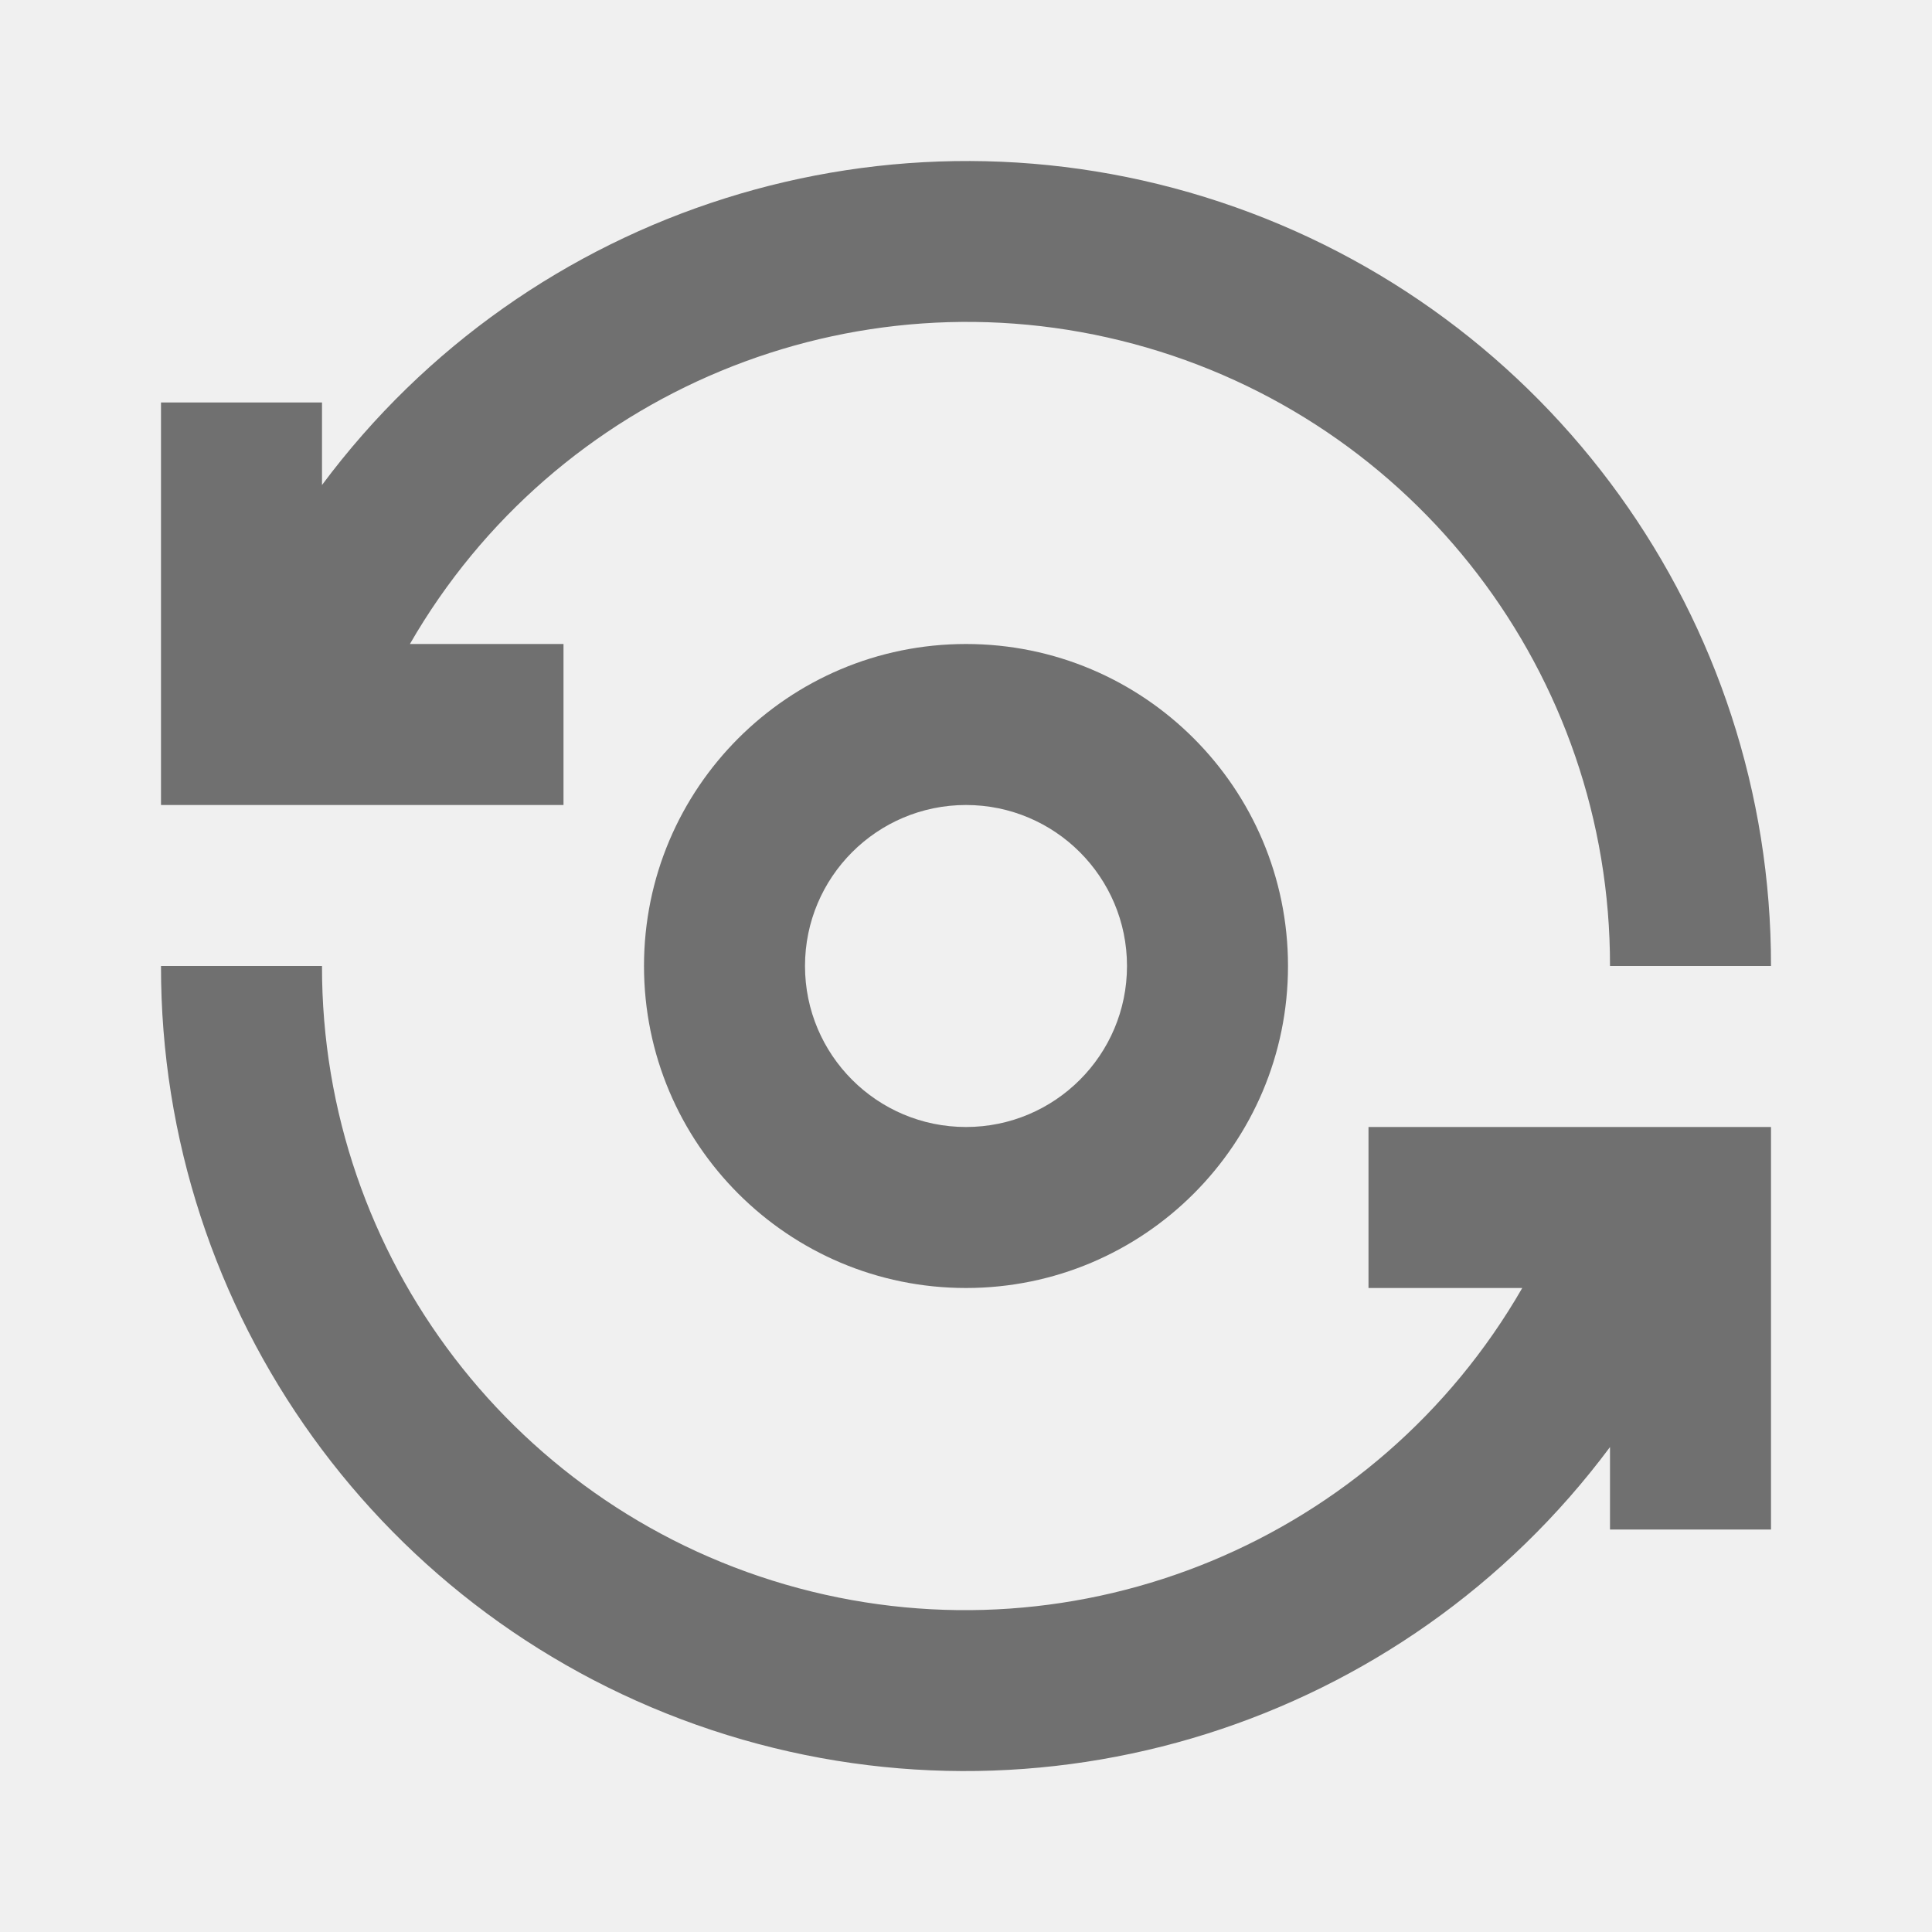
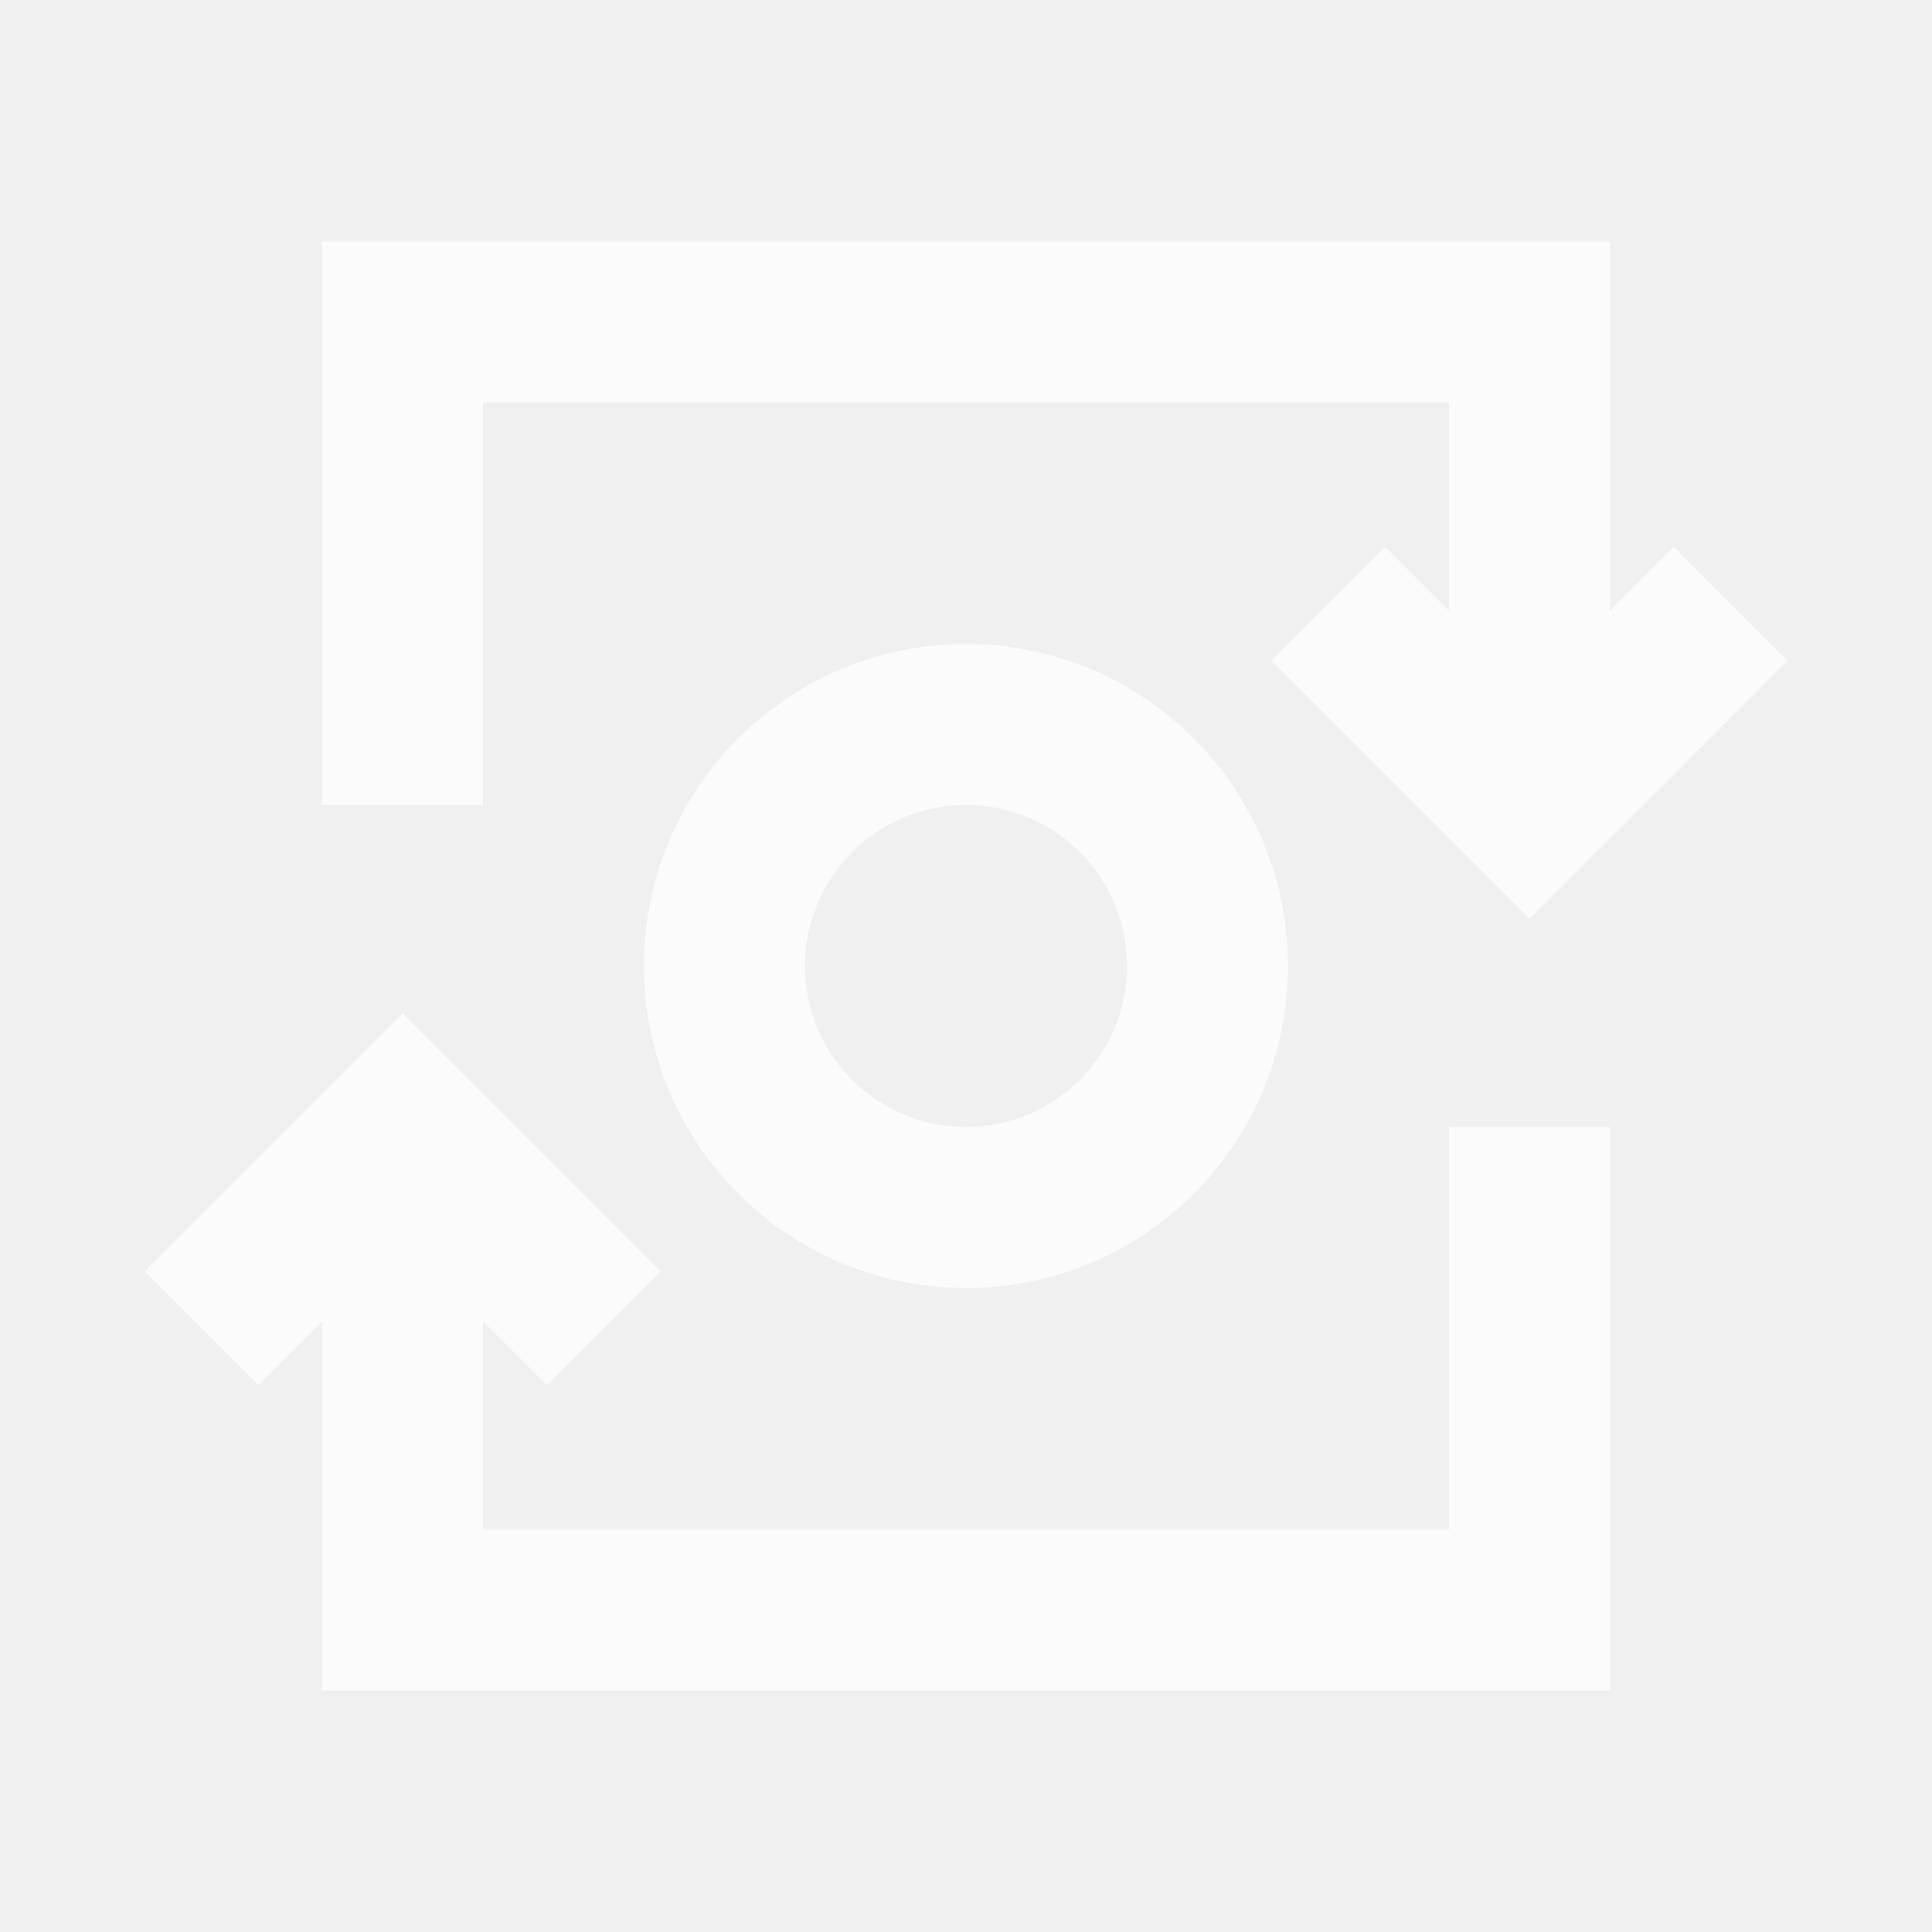
- <svg xmlns="http://www.w3.org/2000/svg" id="ic-transaction-mint" width="24" height="24" viewBox="0 0 24 24">
+ <svg xmlns="http://www.w3.org/2000/svg" width="24" height="24" viewBox="0 0 24 24">
  <defs>
    <style type="text/css">
-             .cls-1{fill:#707070}.cls-2{fill:none}
+             .cls-1{opacity:.7}.cls-2{fill:#fff}.cls-3{fill:none}
        </style>
  </defs>
-   <g id="Group_8823" data-name="Group 8823">
-     <path id="Path_18880" d="M8 12a4 4 0 1 0 4-4 4 4 0 0 0-4 4zm6 0a2 2 0 1 1-2-2 2 2 0 0 1 2 2z" class="cls-1" data-name="Path 18880" />
-     <path id="Path_18881" d="M7 8H5.092A7.987 7.987 0 0 1 20 12h2A9.988 9.988 0 0 0 4 6.025V5H2v5h5z" class="cls-1" data-name="Path 18881" />
-     <path id="Path_18882" d="M17 16h1.91A7.988 7.988 0 0 1 4 12H2a9.988 9.988 0 0 0 18 5.976V19h2v-5h-5z" class="cls-1" data-name="Path 18882" />
+   <g id="ic_mint" class="cls-1">
+     <g id="Group_9004" data-name="Group 9004">
+       <path id="Path_18964" d="M6 5h12v2.586l-.793-.793-1.414 1.414L19 11.414l3.207-3.207-1.414-1.414-.793.793V3H4v7h2z" class="cls-2" data-name="Path 18964" />
+       <path id="Path_18965" d="M12 8a4 4 0 1 0 4 4 4 4 0 0 0-4-4zm0 6a2 2 0 1 1 2-2 2 2 0 0 1-2 2z" class="cls-2" data-name="Path 18965" />
+       <path id="Path_18966" d="M18 19H6v-2.586l.793.793 1.414-1.414L5 12.586l-3.207 3.207 1.414 1.414.793-.793V21h16v-7h-2z" class="cls-2" data-name="Path 18966" />
+     </g>
+     <path id="Rectangle_4647" d="M0 0h24v24H0z" class="cls-3" data-name="Rectangle 4647" />
  </g>
-   <path id="Rectangle_4408" d="M0 0h24v24H0z" class="cls-2" data-name="Rectangle 4408" />
</svg>
